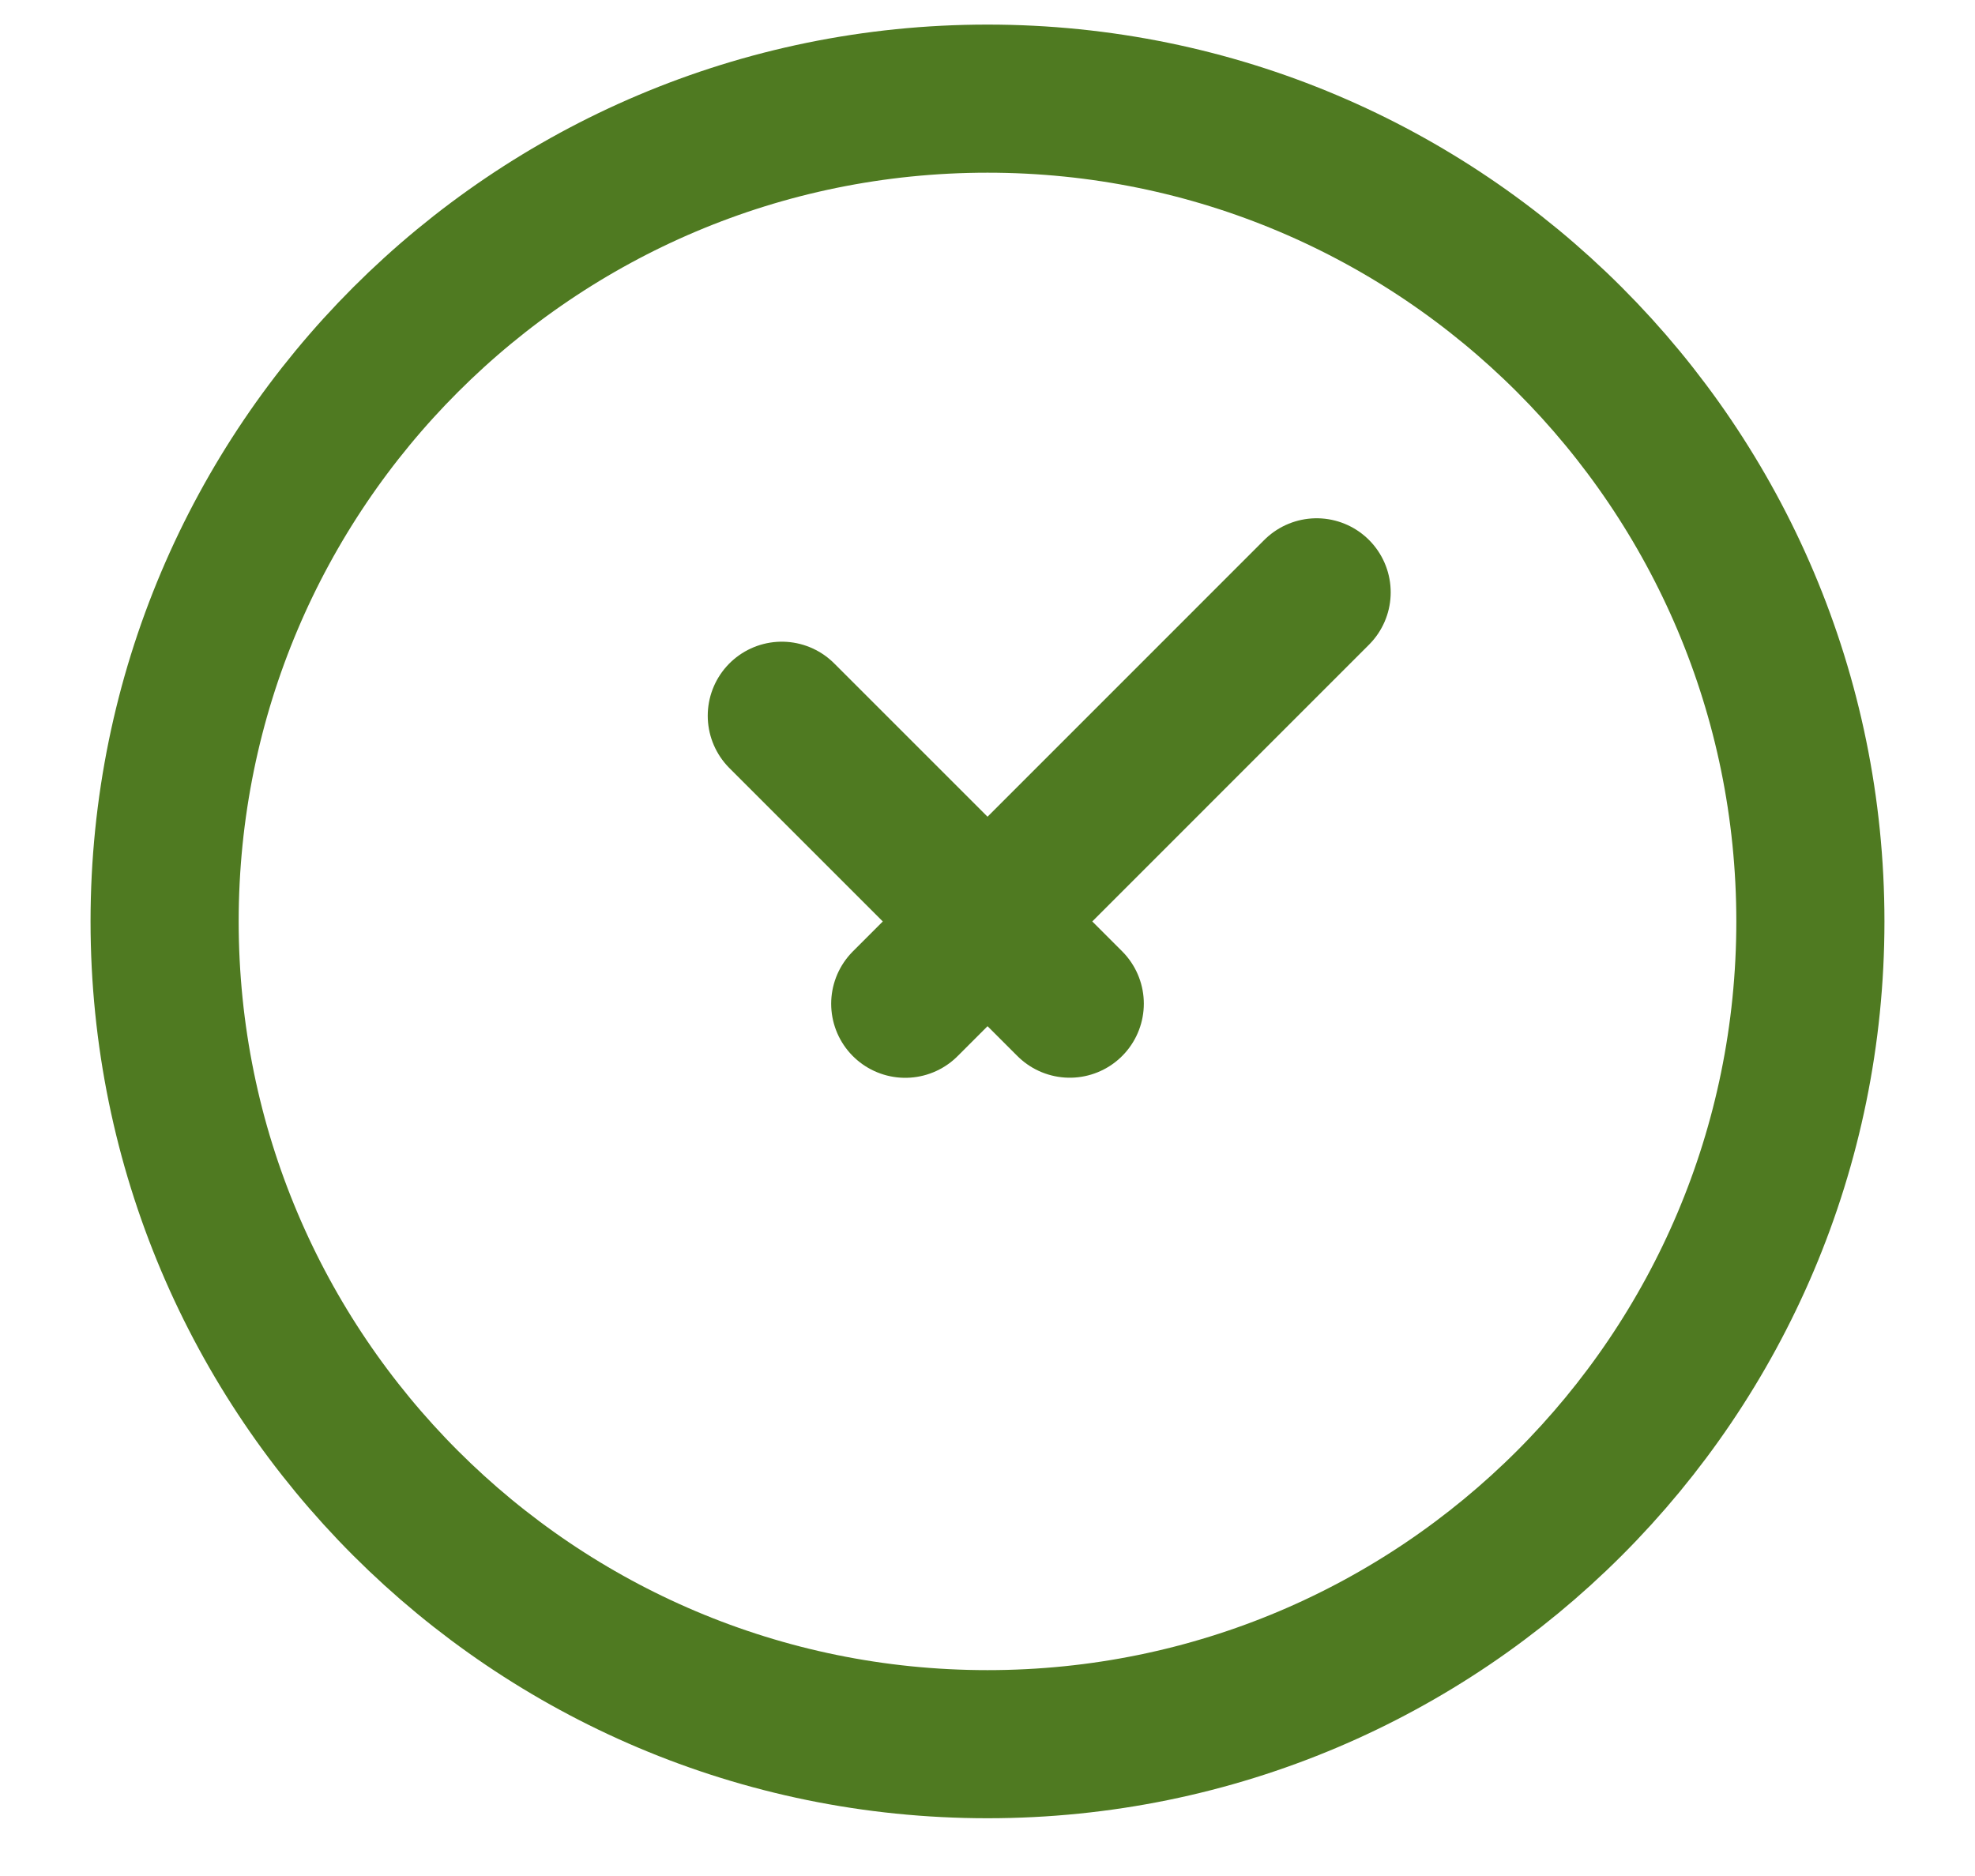
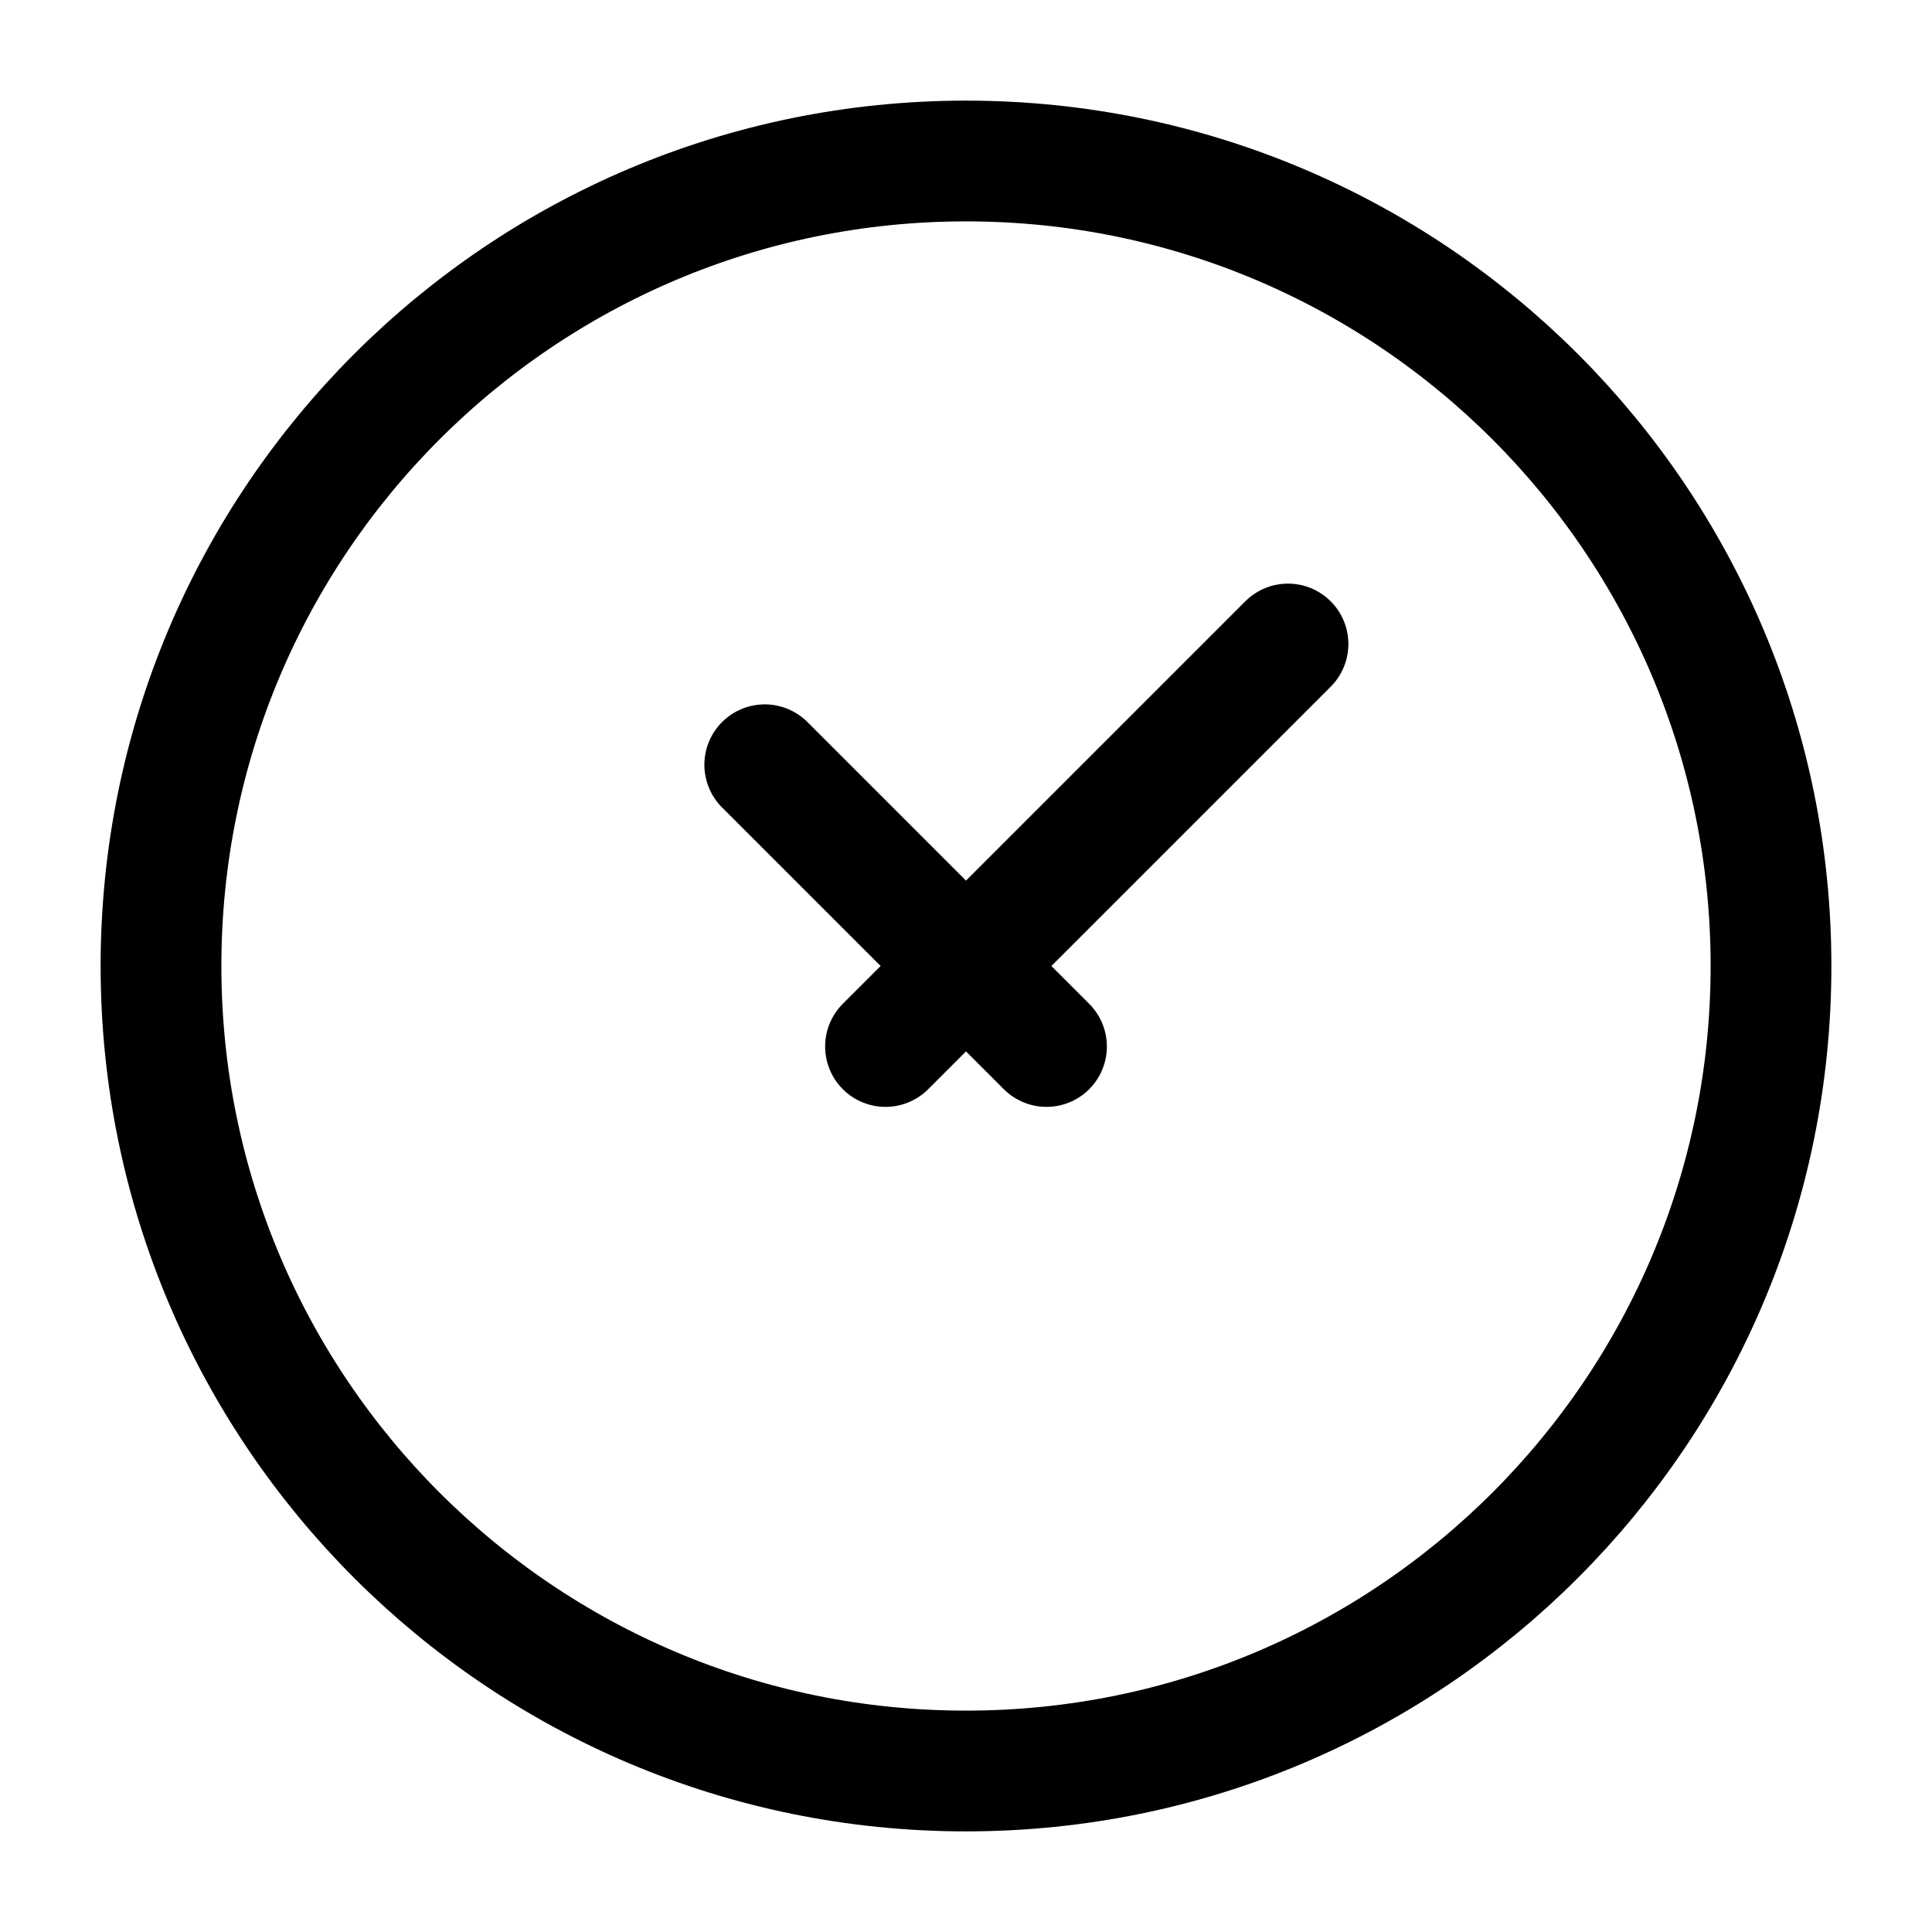
- <svg xmlns="http://www.w3.org/2000/svg" width="20" height="19" viewBox="0 0 20 19" fill="none">
-   <circle cx="10" cy="9.332" r="8.333" stroke="#4F7A21" stroke-width="1.5" />
-   <path d="M7.917 7.249L10.833 10.165M13.333 5.999L9.167 10.166" stroke="#4F7A21" stroke-width="1.5" stroke-linecap="round" stroke-linejoin="round" />
+ <svg xmlns="http://www.w3.org/2000/svg" viewBox="0 0 24 24" width="20" height="20" color="#000000" fill="none">
+   <circle cx="12" cy="12" r="10" stroke="currentColor" stroke-width="1.5" />
+   <path d="M9.5 9.5L13 13M16 8L11 13" stroke="currentColor" stroke-width="1.5" stroke-linecap="round" stroke-linejoin="round" />
</svg>
